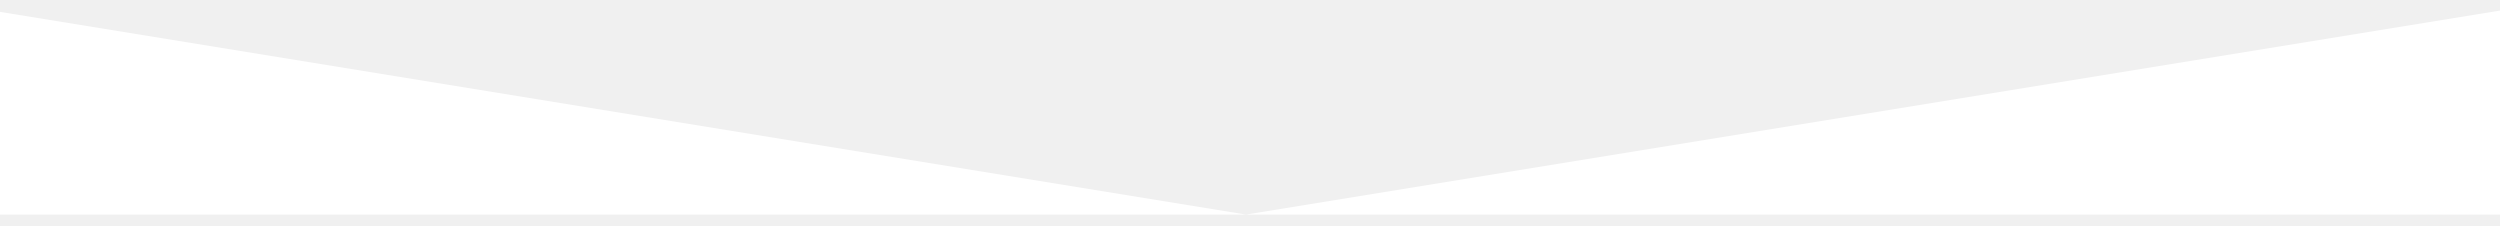
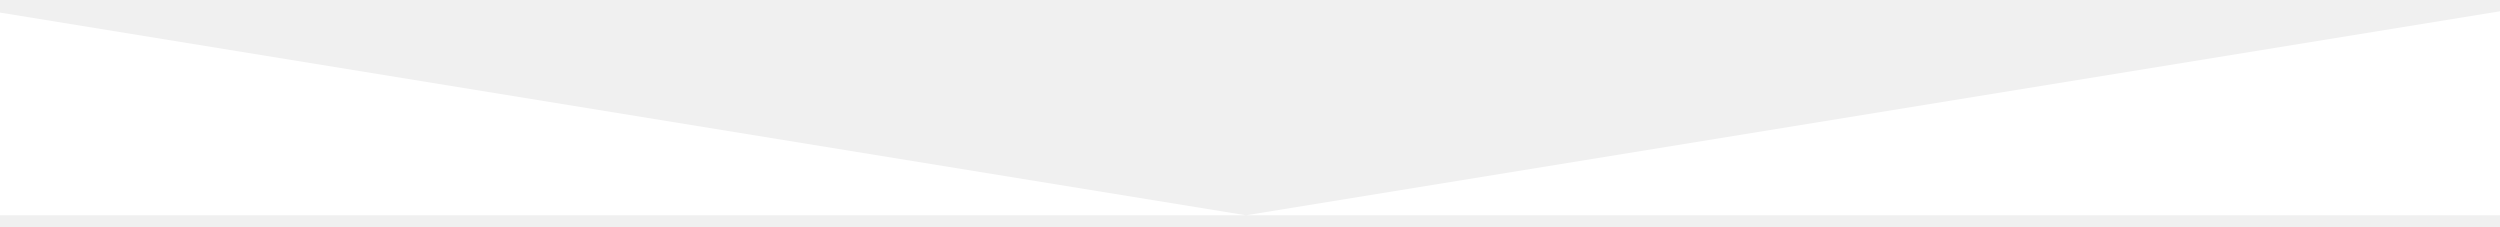
- <svg xmlns="http://www.w3.org/2000/svg" version="1.1" id="Layer_1" x="0px" y="0px" width="322px" height="29px" viewBox="440.469 30.889 320 26.111" enable-background="new 440.469 30.889 320 26.111" xml:space="preserve">
+ <svg xmlns="http://www.w3.org/2000/svg" version="1.1" id="Layer_1" x="0px" y="0px" width="320px" height="29px" viewBox="440.469 30.889 320 26.111" enable-background="new 440.469 30.889 320 26.111" xml:space="preserve">
  <polygon fill="#FFFFFF" points="760.469,57 760.469,30.889 599.955,57" />
  <polygon fill="#FFFFFF" points="440.469,57 599.955,57 440.469,31.056" />
</svg>
